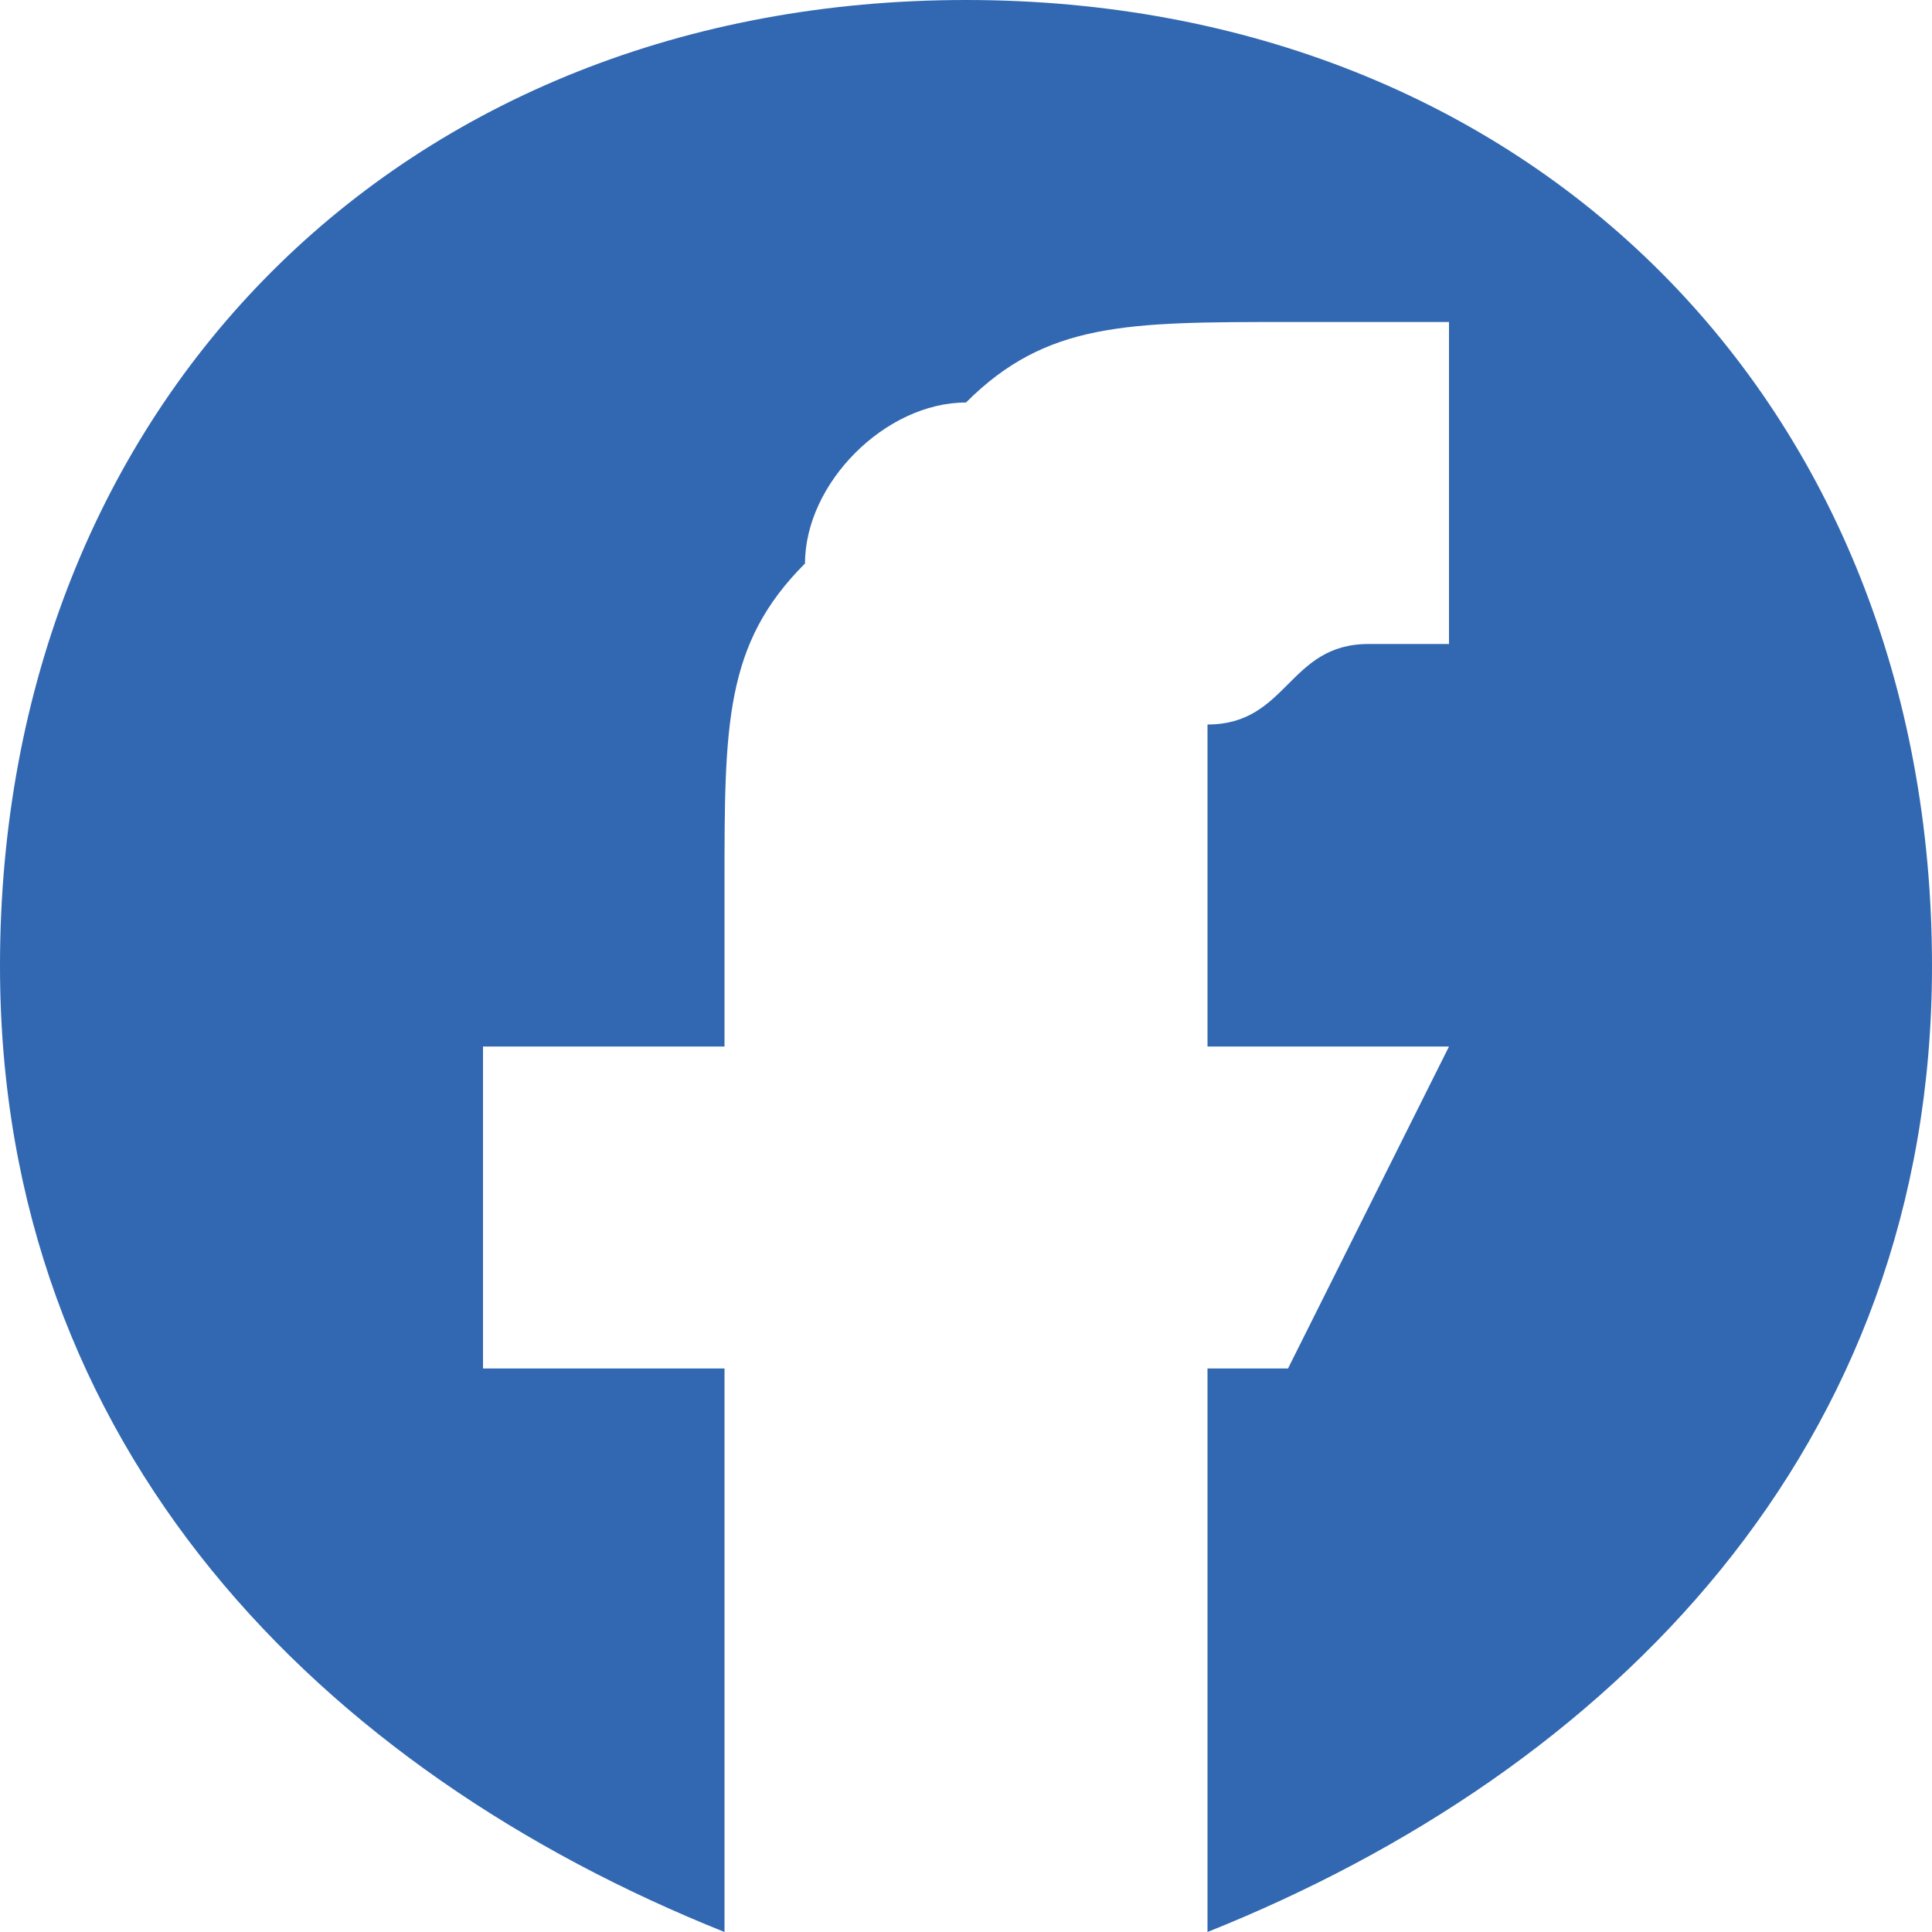
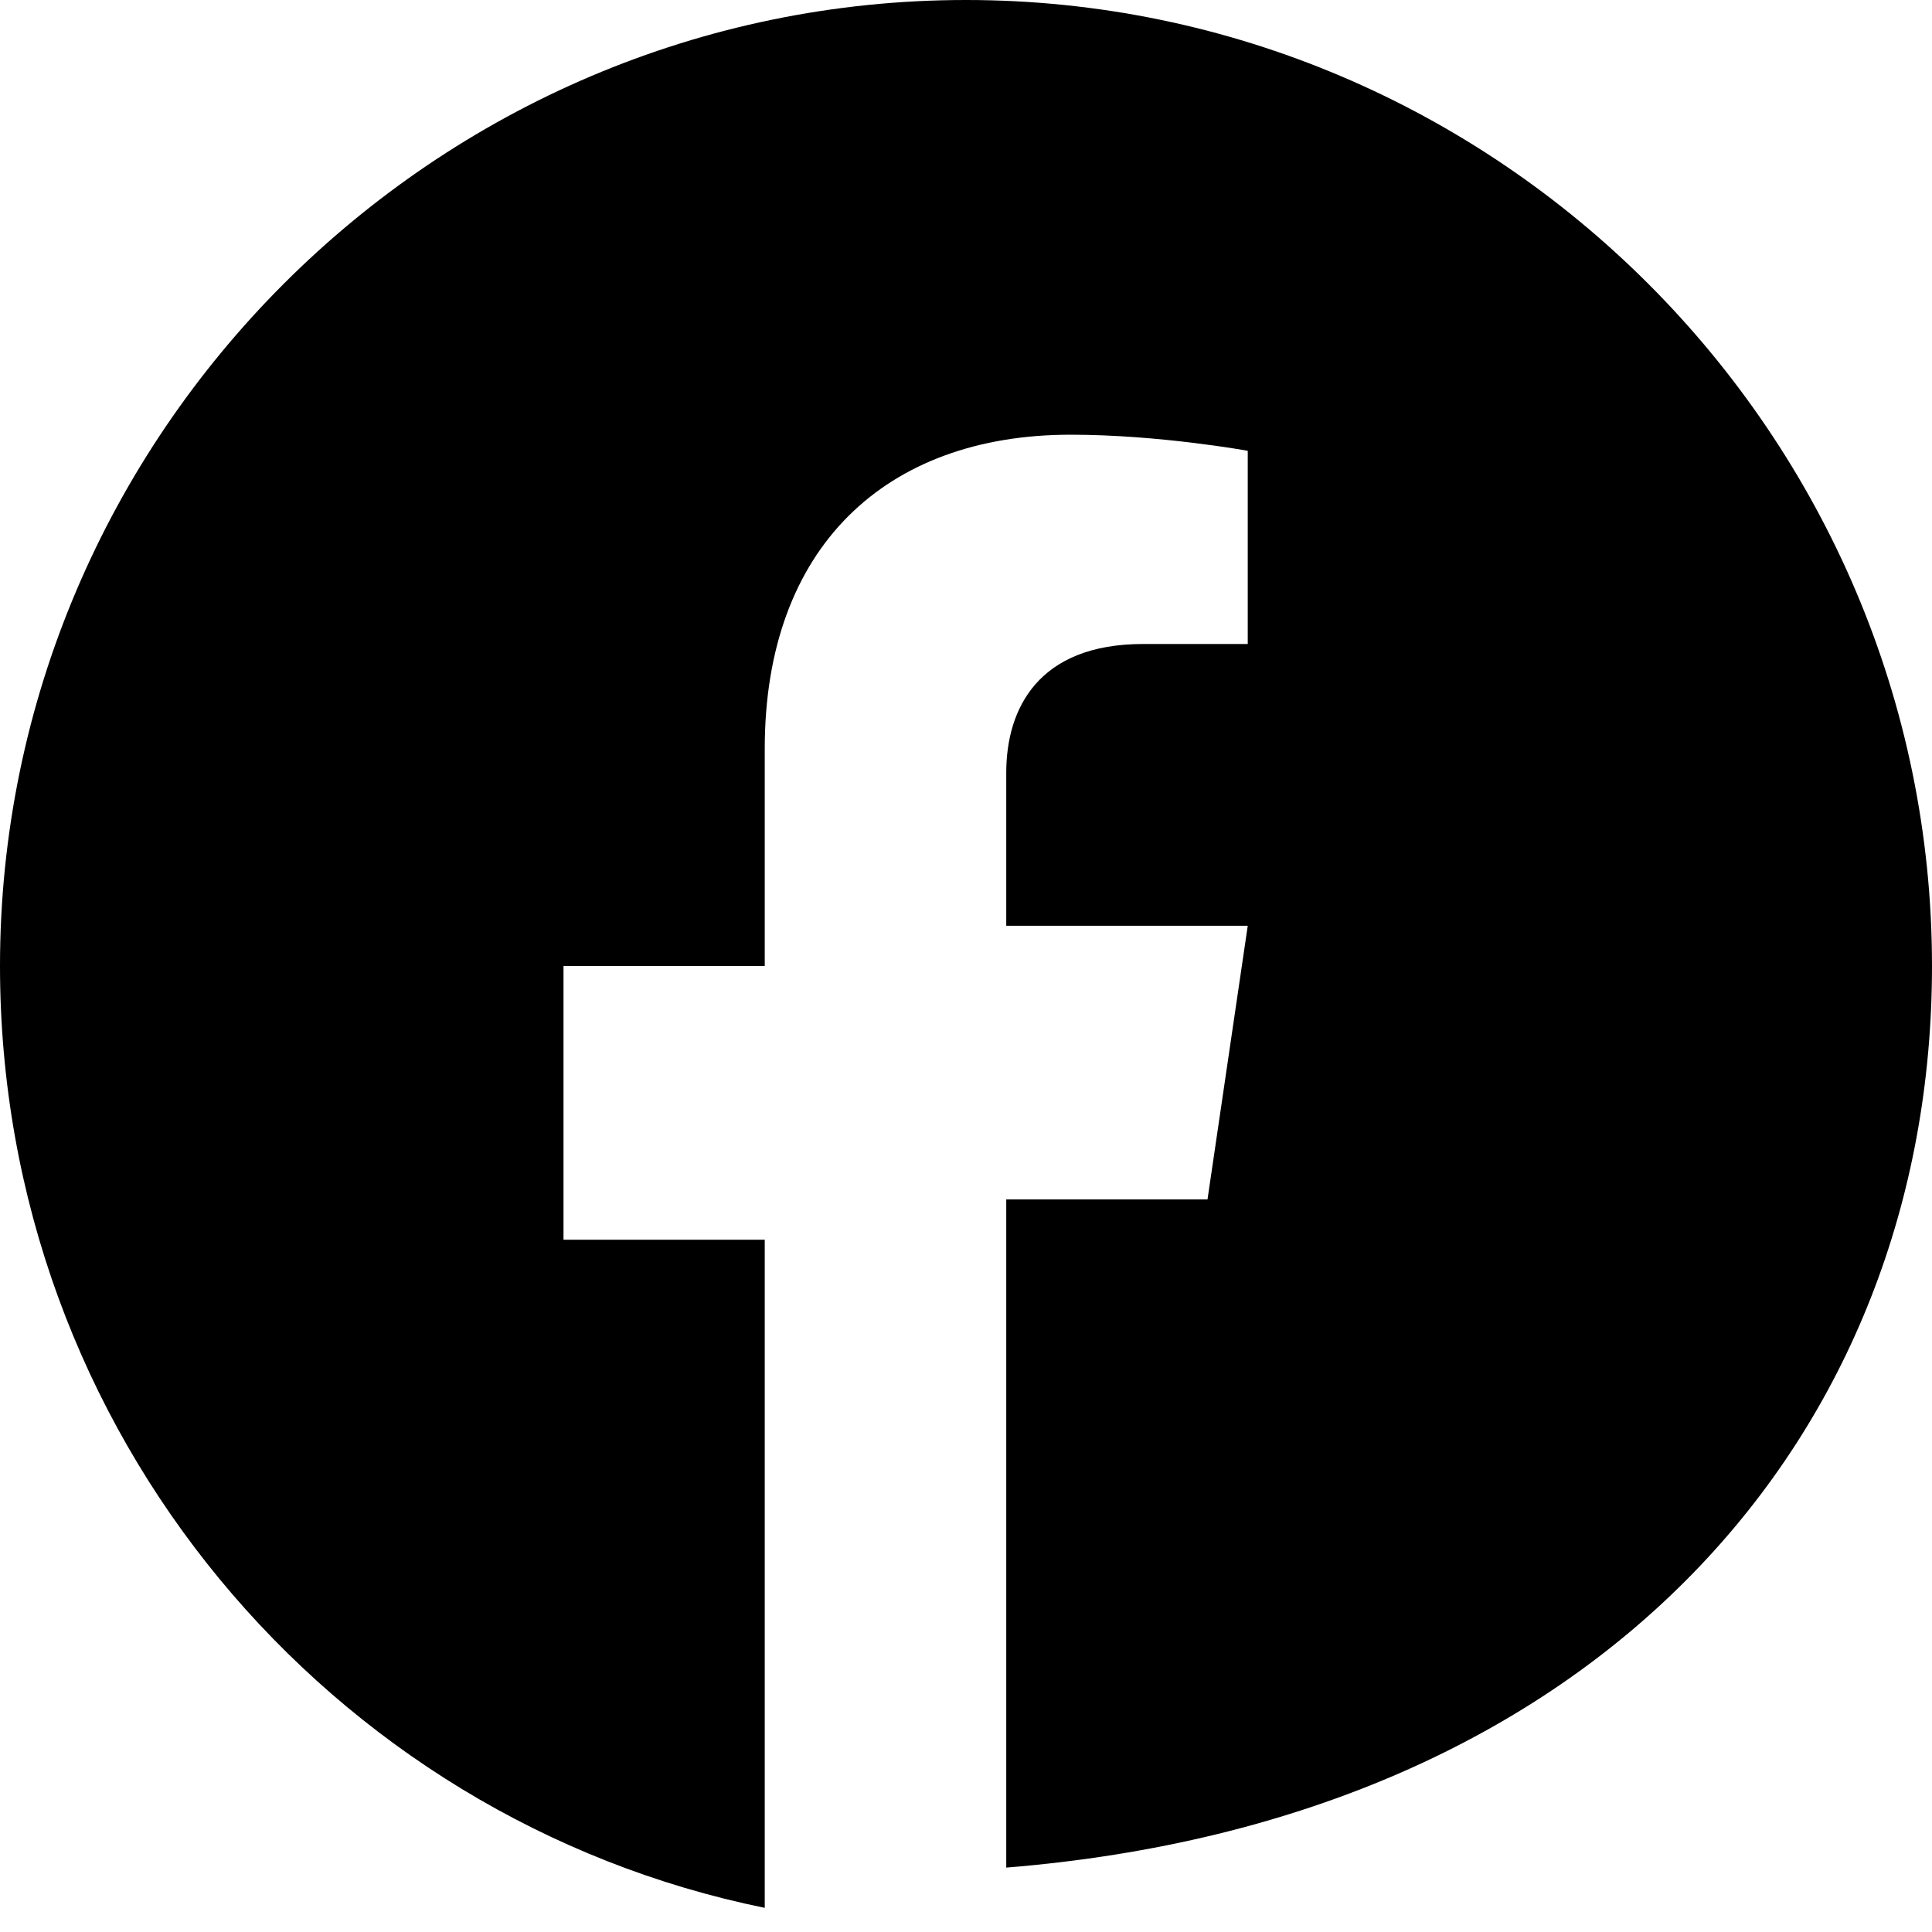
- <svg xmlns="http://www.w3.org/2000/svg" xml:space="preserve" width="24px" height="24px" version="1.1" style="shape-rendering:geometricPrecision; text-rendering:geometricPrecision; image-rendering:optimizeQuality; fill-rule:evenodd; clip-rule:evenodd" viewBox="0 0 24 24">
-   <defs>
-     <style type="text/css">
-    
-     .fil0 {fill:#3168B1}
-    
-   </style>
-   </defs>
-   <g id="Layer_x0020_1">
-     <path class="fil0" d="M12 0c7,0 12,5 12,12 0,6 -4,10 -9,12l0 -7 1 0 2 -4 -3 0 0 -2c0,-1 0,-2 0,-2 1,0 1,-1 2,-1 0,0 1,0 1,0l0 -4c-1,0 -2,0 -2,0 -2,0 -3,0 -4,1 -1,0 -2,1 -2,2 -1,1 -1,2 -1,4l0 2 -3 0 0 4 3 0 0 7c-5,-2 -9,-6 -9,-12 0,-7 5,-12 12,-12z" />
-   </g>
+ <svg xmlns="http://www.w3.org/2000/svg" viewBox="0 0 24 24" width="24" height="24" fill="currentColor">
+   <path d="M24 12c0-6.6-5.4-12-12-12S0 5.4 0 12c0 5.8 4.1 10.6 9.5 11.7v-8.3H7v-3.4h2.5V9.3c0-2.5 1.5-3.9 3.8-3.9 1.1 0 2.2.2 2.2.2v2.4h-1.3c-1.3 0-1.7.8-1.7 1.6v1.9h3l-.5 3.4h-2.5v8.3C19.9 22.6 24 17.8 24 12z" />
</svg>
